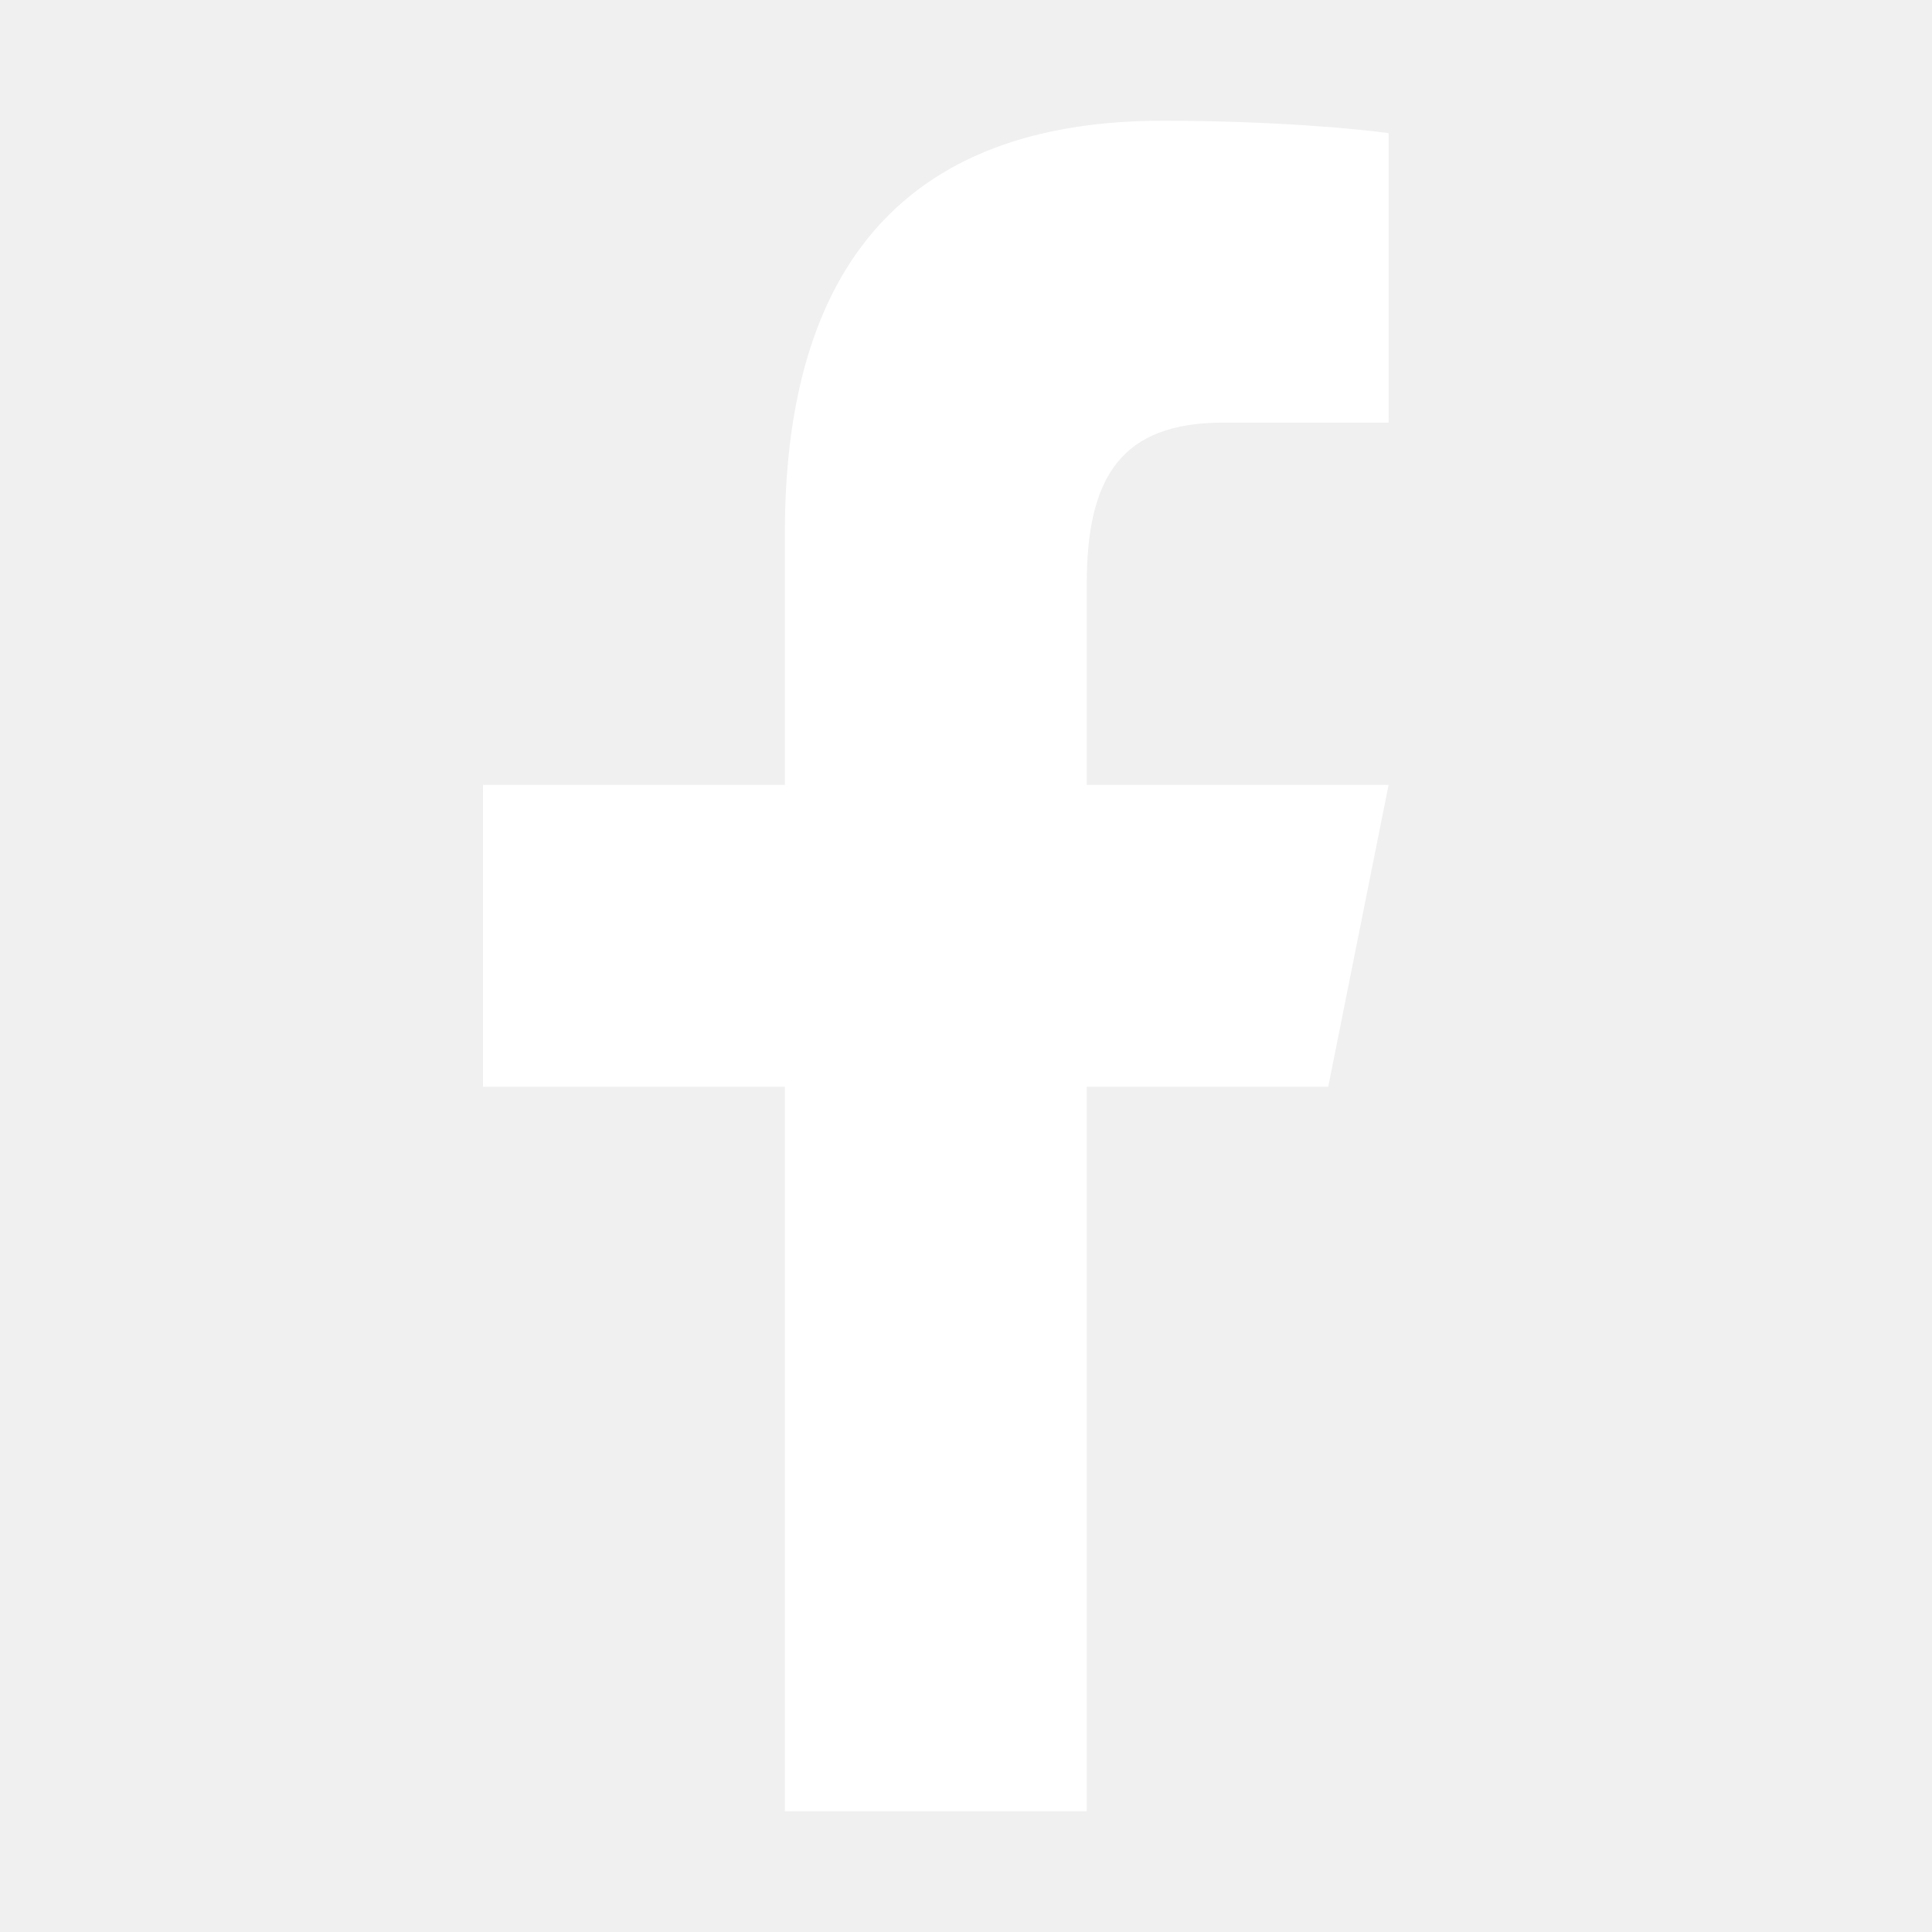
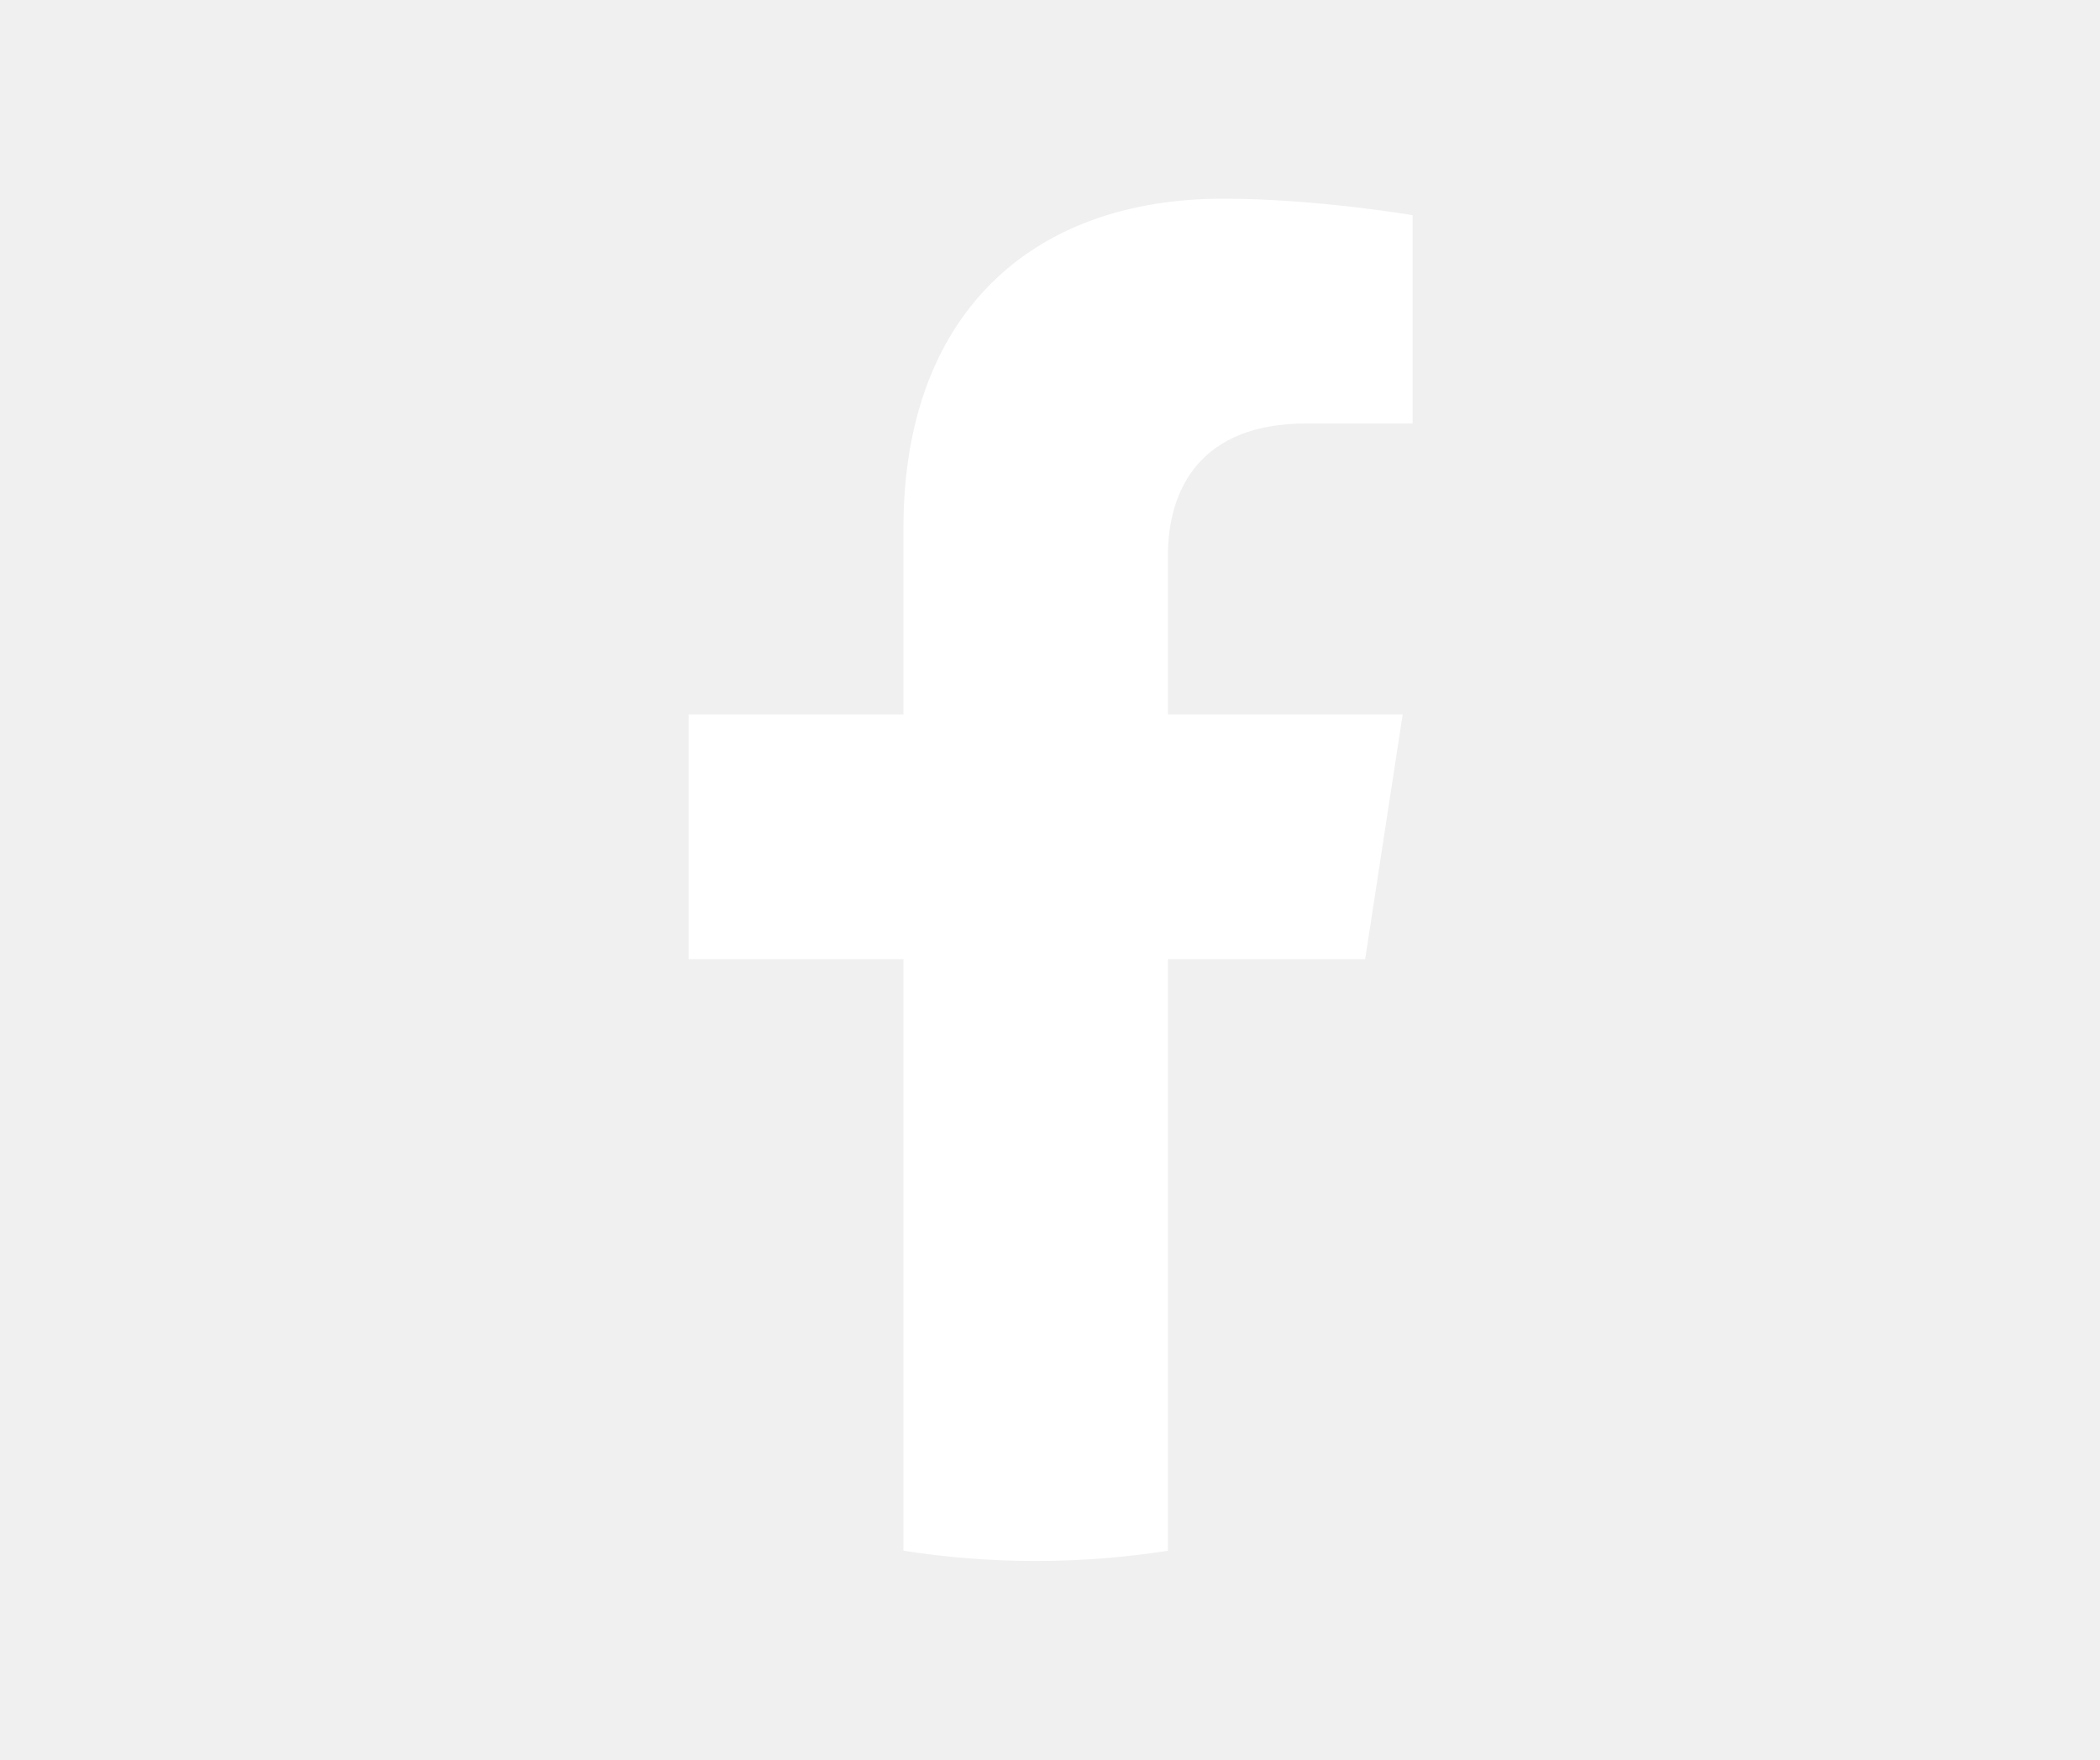
- <svg xmlns="http://www.w3.org/2000/svg" x="0px" y="0px" width="100" height="100" viewBox="0 0 32 32" style="fill:#FFFFFF;">
-   <path d="M 19.254 2 C 15.312 2 13 4.082 13 8.826 L 13 13 L 8 13 L 8 18 L 13 18 L 13 30 L 18 30 L 18 18 L 22 18 L 23 13 L 18 13 L 18 9.672 C 18 7.885 18.583 7 20.26 7 L 23 7 L 23 2.205 C 22.526 2.141 21.145 2 19.254 2 z" />
+ <svg xmlns="http://www.w3.org/2000/svg" width="37" height="31" viewBox="0 0 37 31" fill="none">
+   <path d="M24.053 16.898L24.714 12.587H20.578V9.79C20.578 8.611 21.156 7.461 23.009 7.461H24.889V3.791C24.889 3.791 23.183 3.5 21.551 3.5C18.145 3.5 15.918 5.564 15.918 9.302V12.587H12.132V16.898H15.918V27.319C16.677 27.438 17.456 27.5 18.248 27.5C19.041 27.5 19.819 27.438 20.578 27.319V16.898H24.053Z" fill="white" />
</svg>
